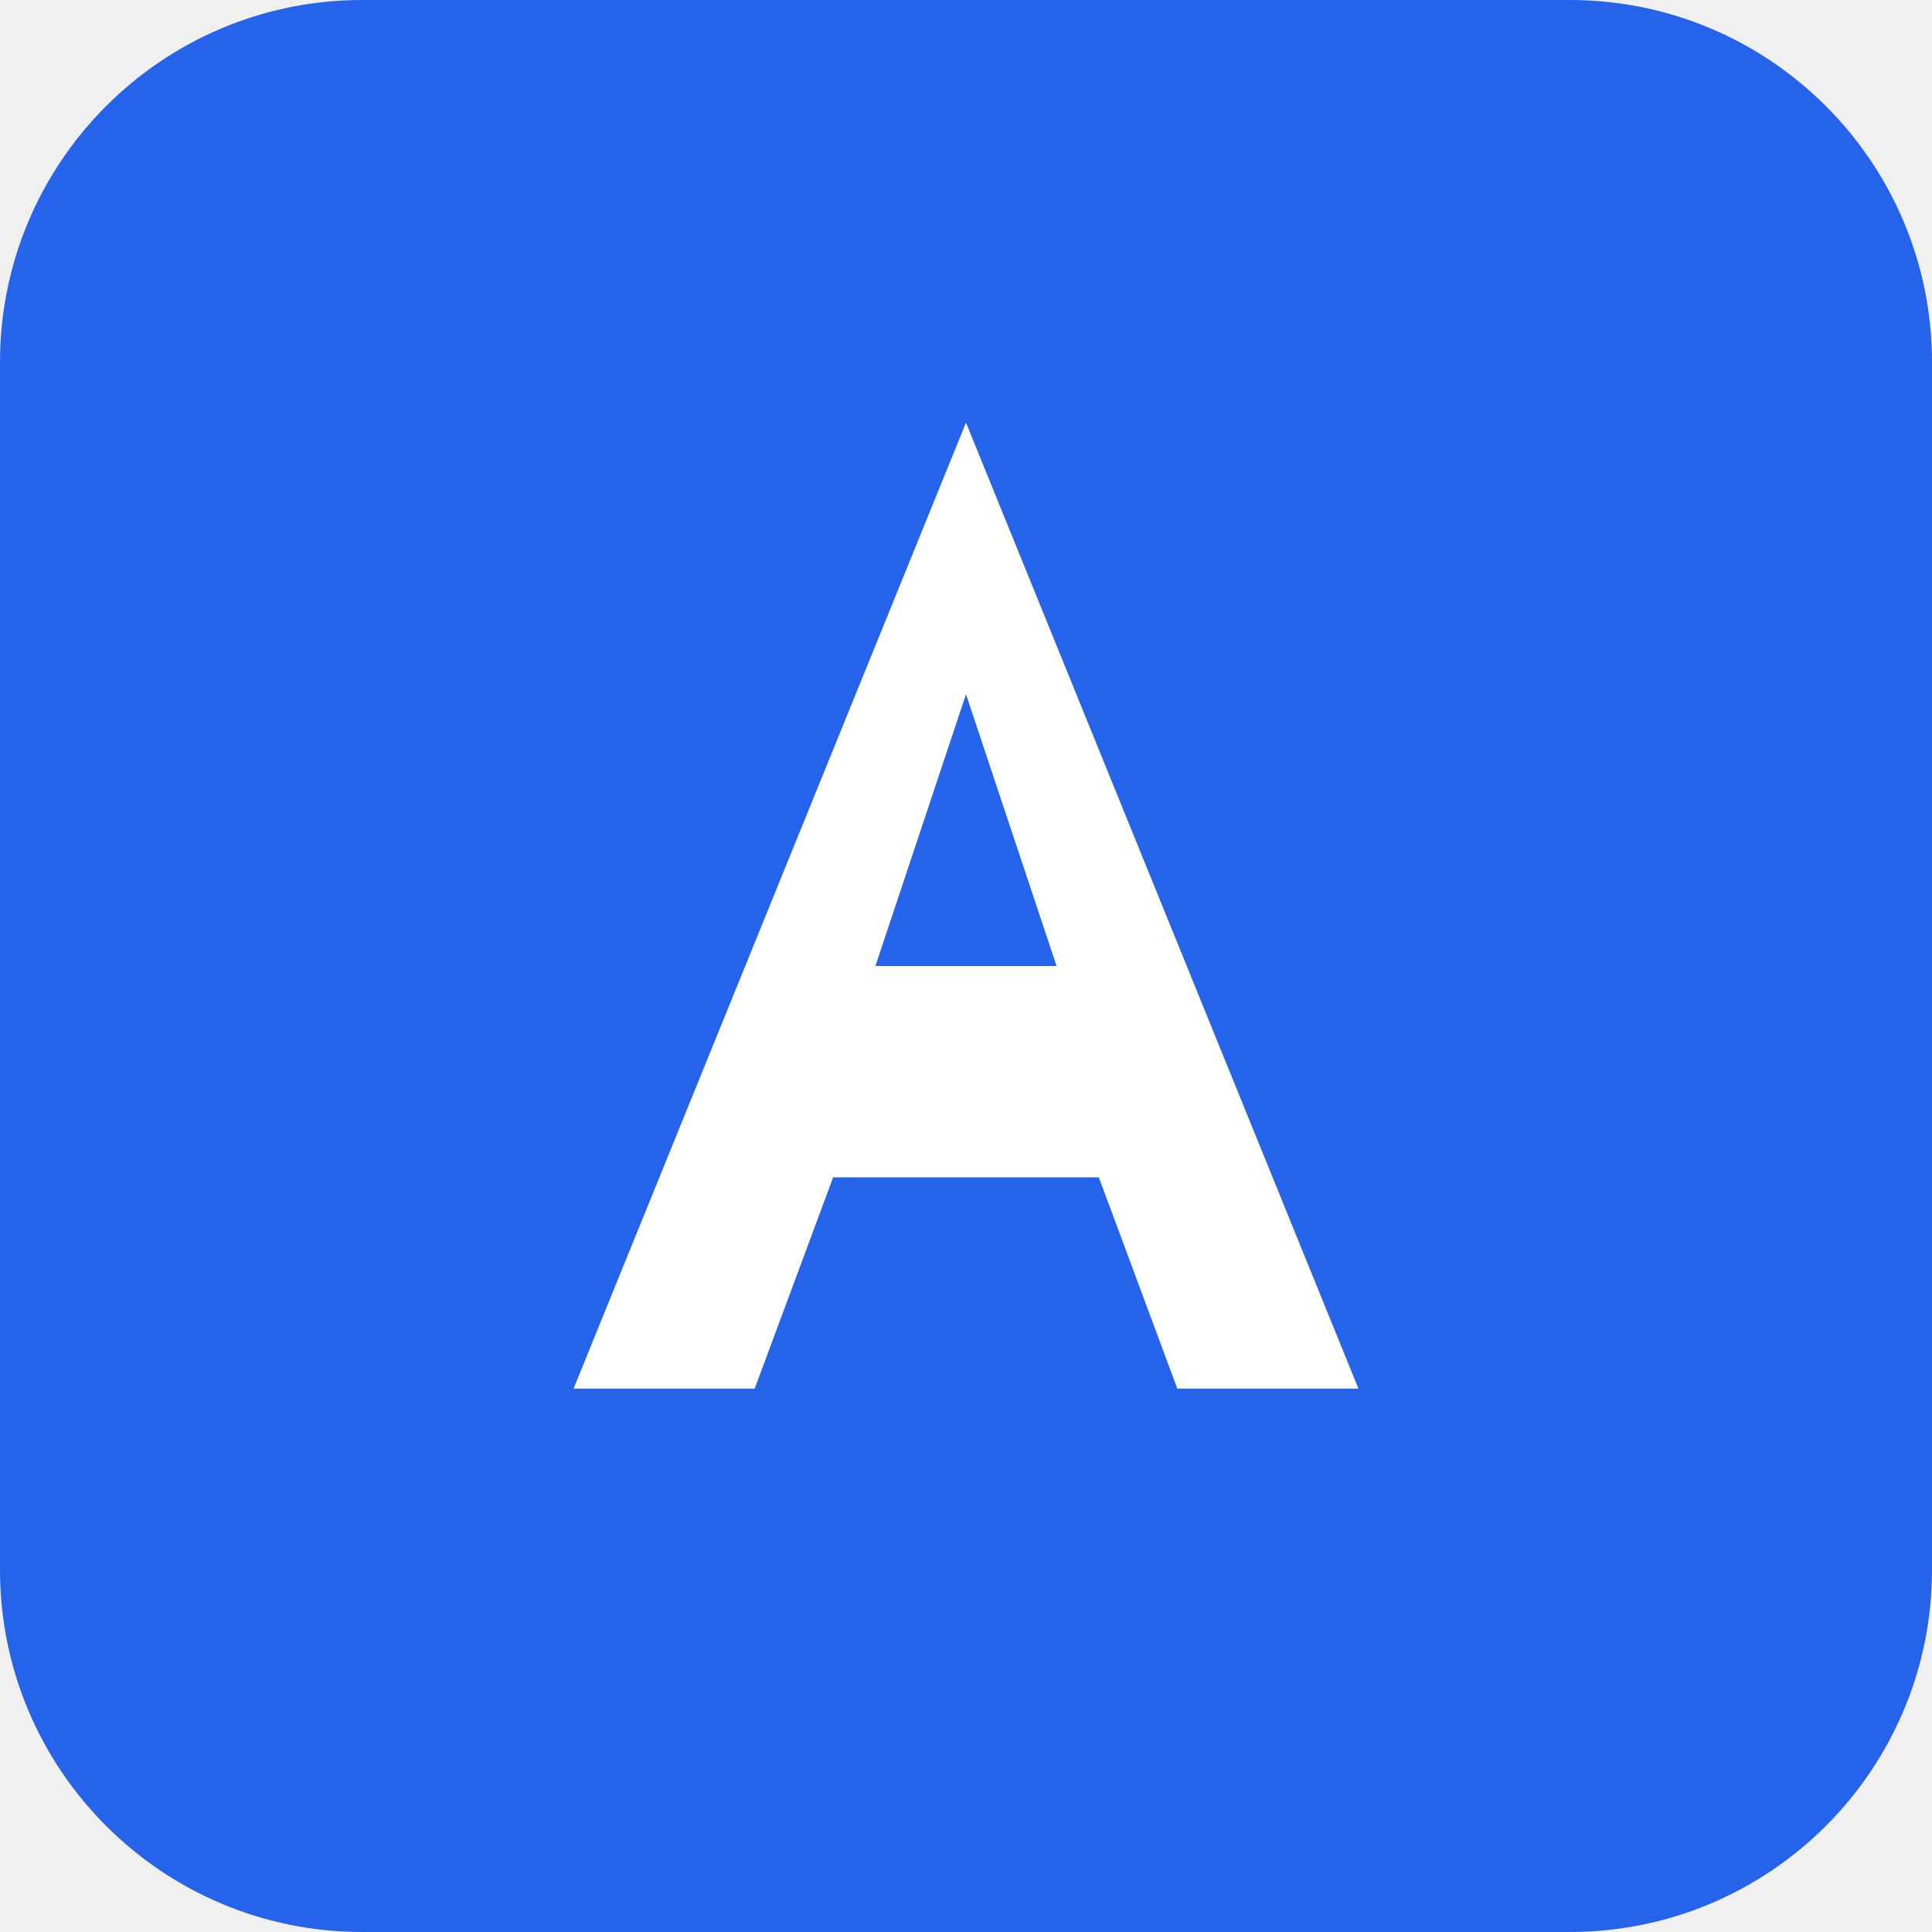
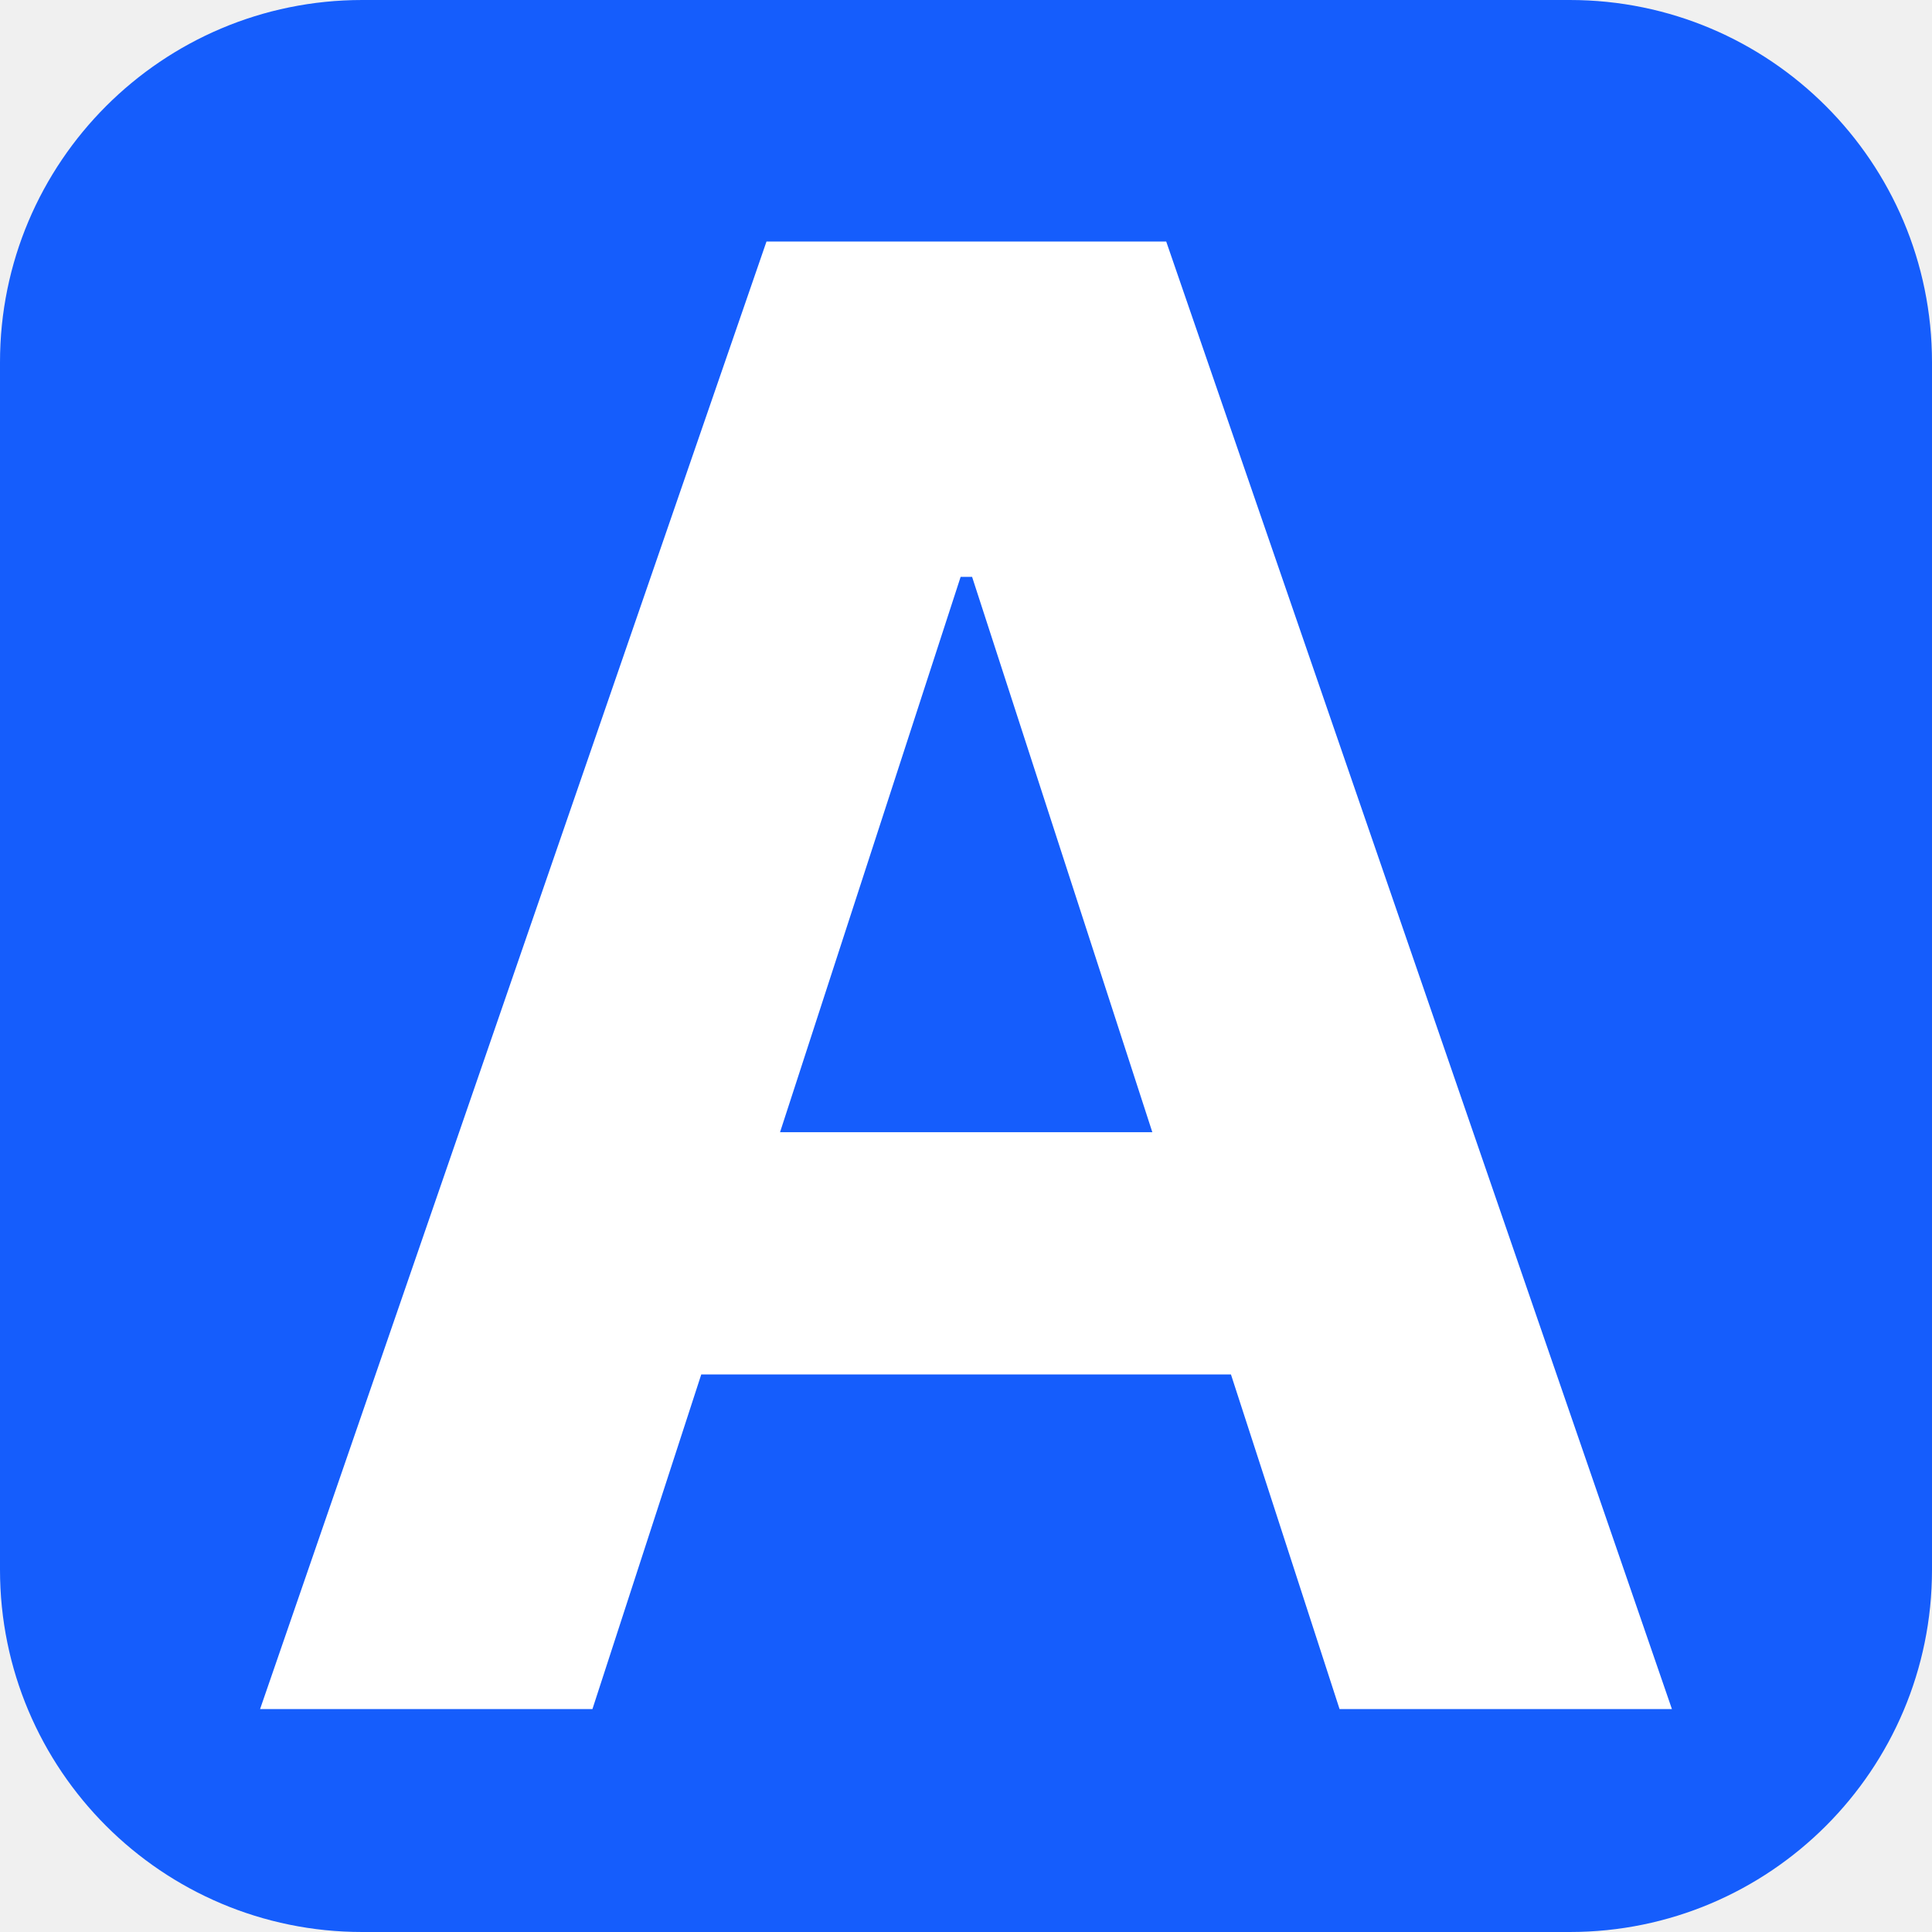
- <svg xmlns="http://www.w3.org/2000/svg" width="32" height="32" viewBox="0 0 32 32" fill="none">
-   <rect width="32" height="32" rx="6" fill="#2563EB" />
-   <path d="M16 7L22.5 23H19.5L18.2 19.5H13.8L12.5 23H9.5L16 7ZM16 11.5L14.5 16H17.5L16 11.5Z" fill="white" />
+ <svg xmlns="http://www.w3.org/2000/svg" width="32" height="32" viewBox="0 0 104 104" fill="none">
+   <rect width="104" height="104" rx="19.5" fill="#155DFC" />
+   <path d="M31.891 92H14L41.261 13H62.777L90 92H72.109L52.328 31.053H51.711L31.891 92ZM30.773 60.948H73.034V73.986H30.773V60.948Z" fill="white" />
</svg>
